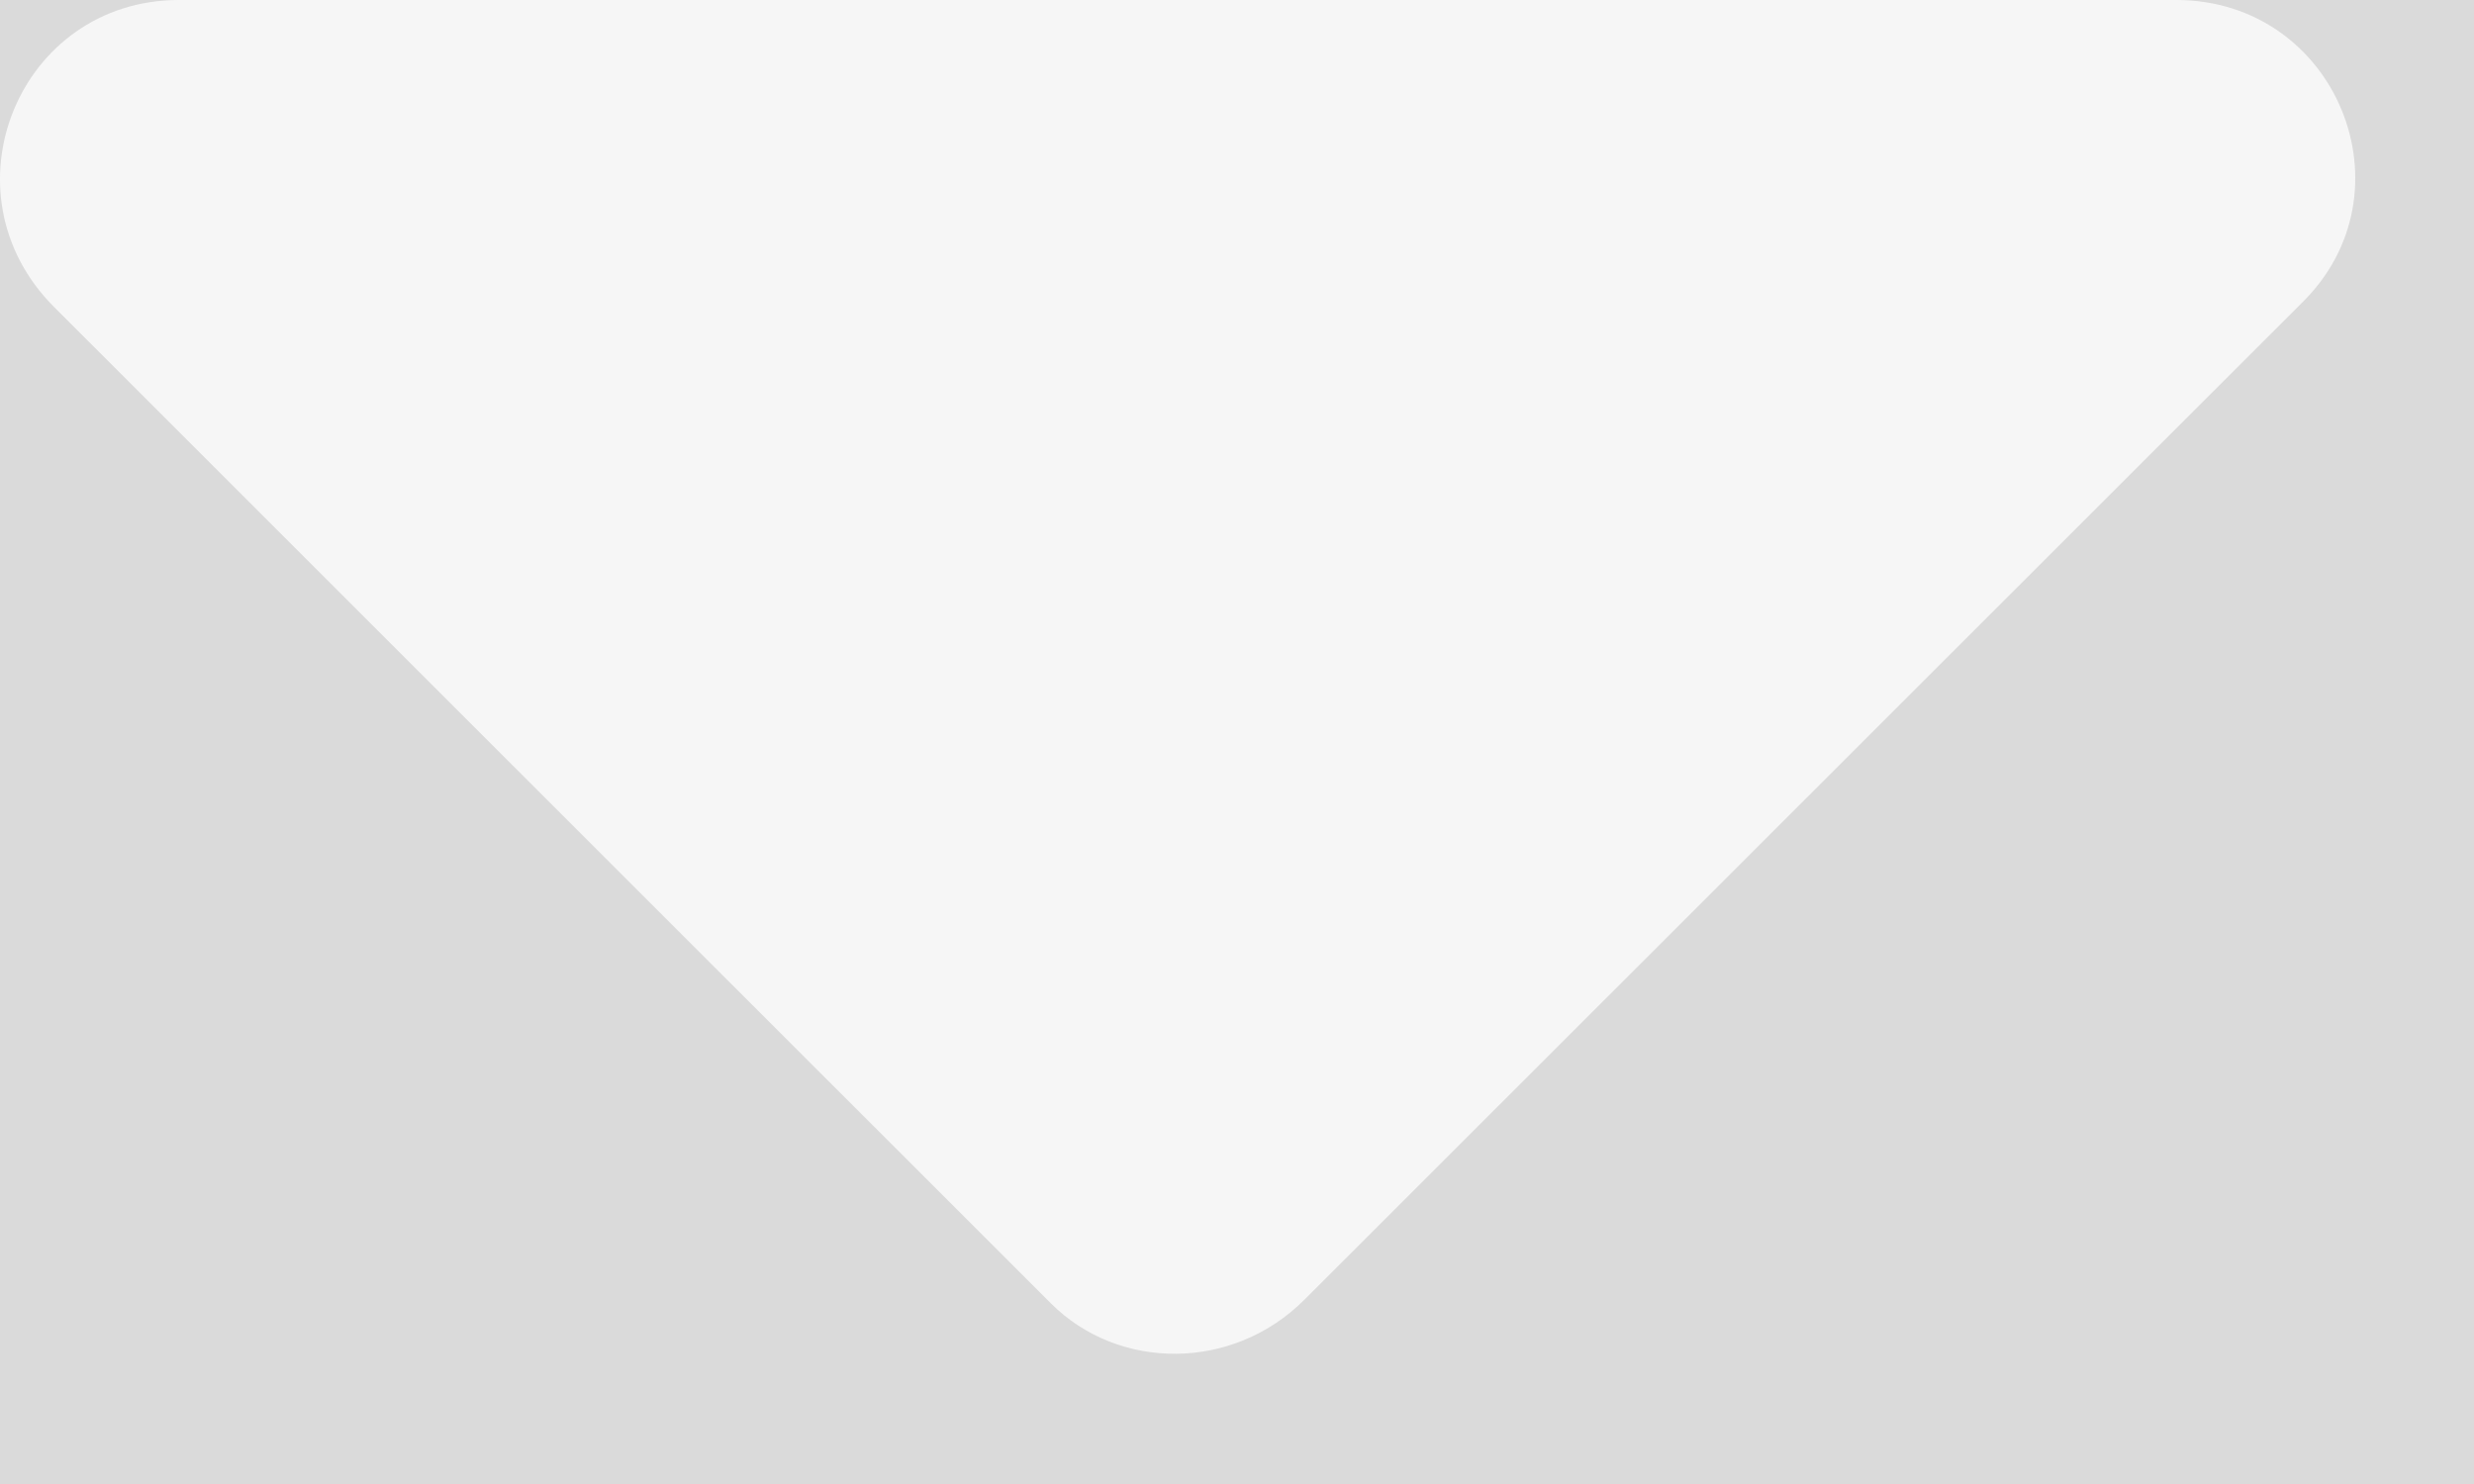
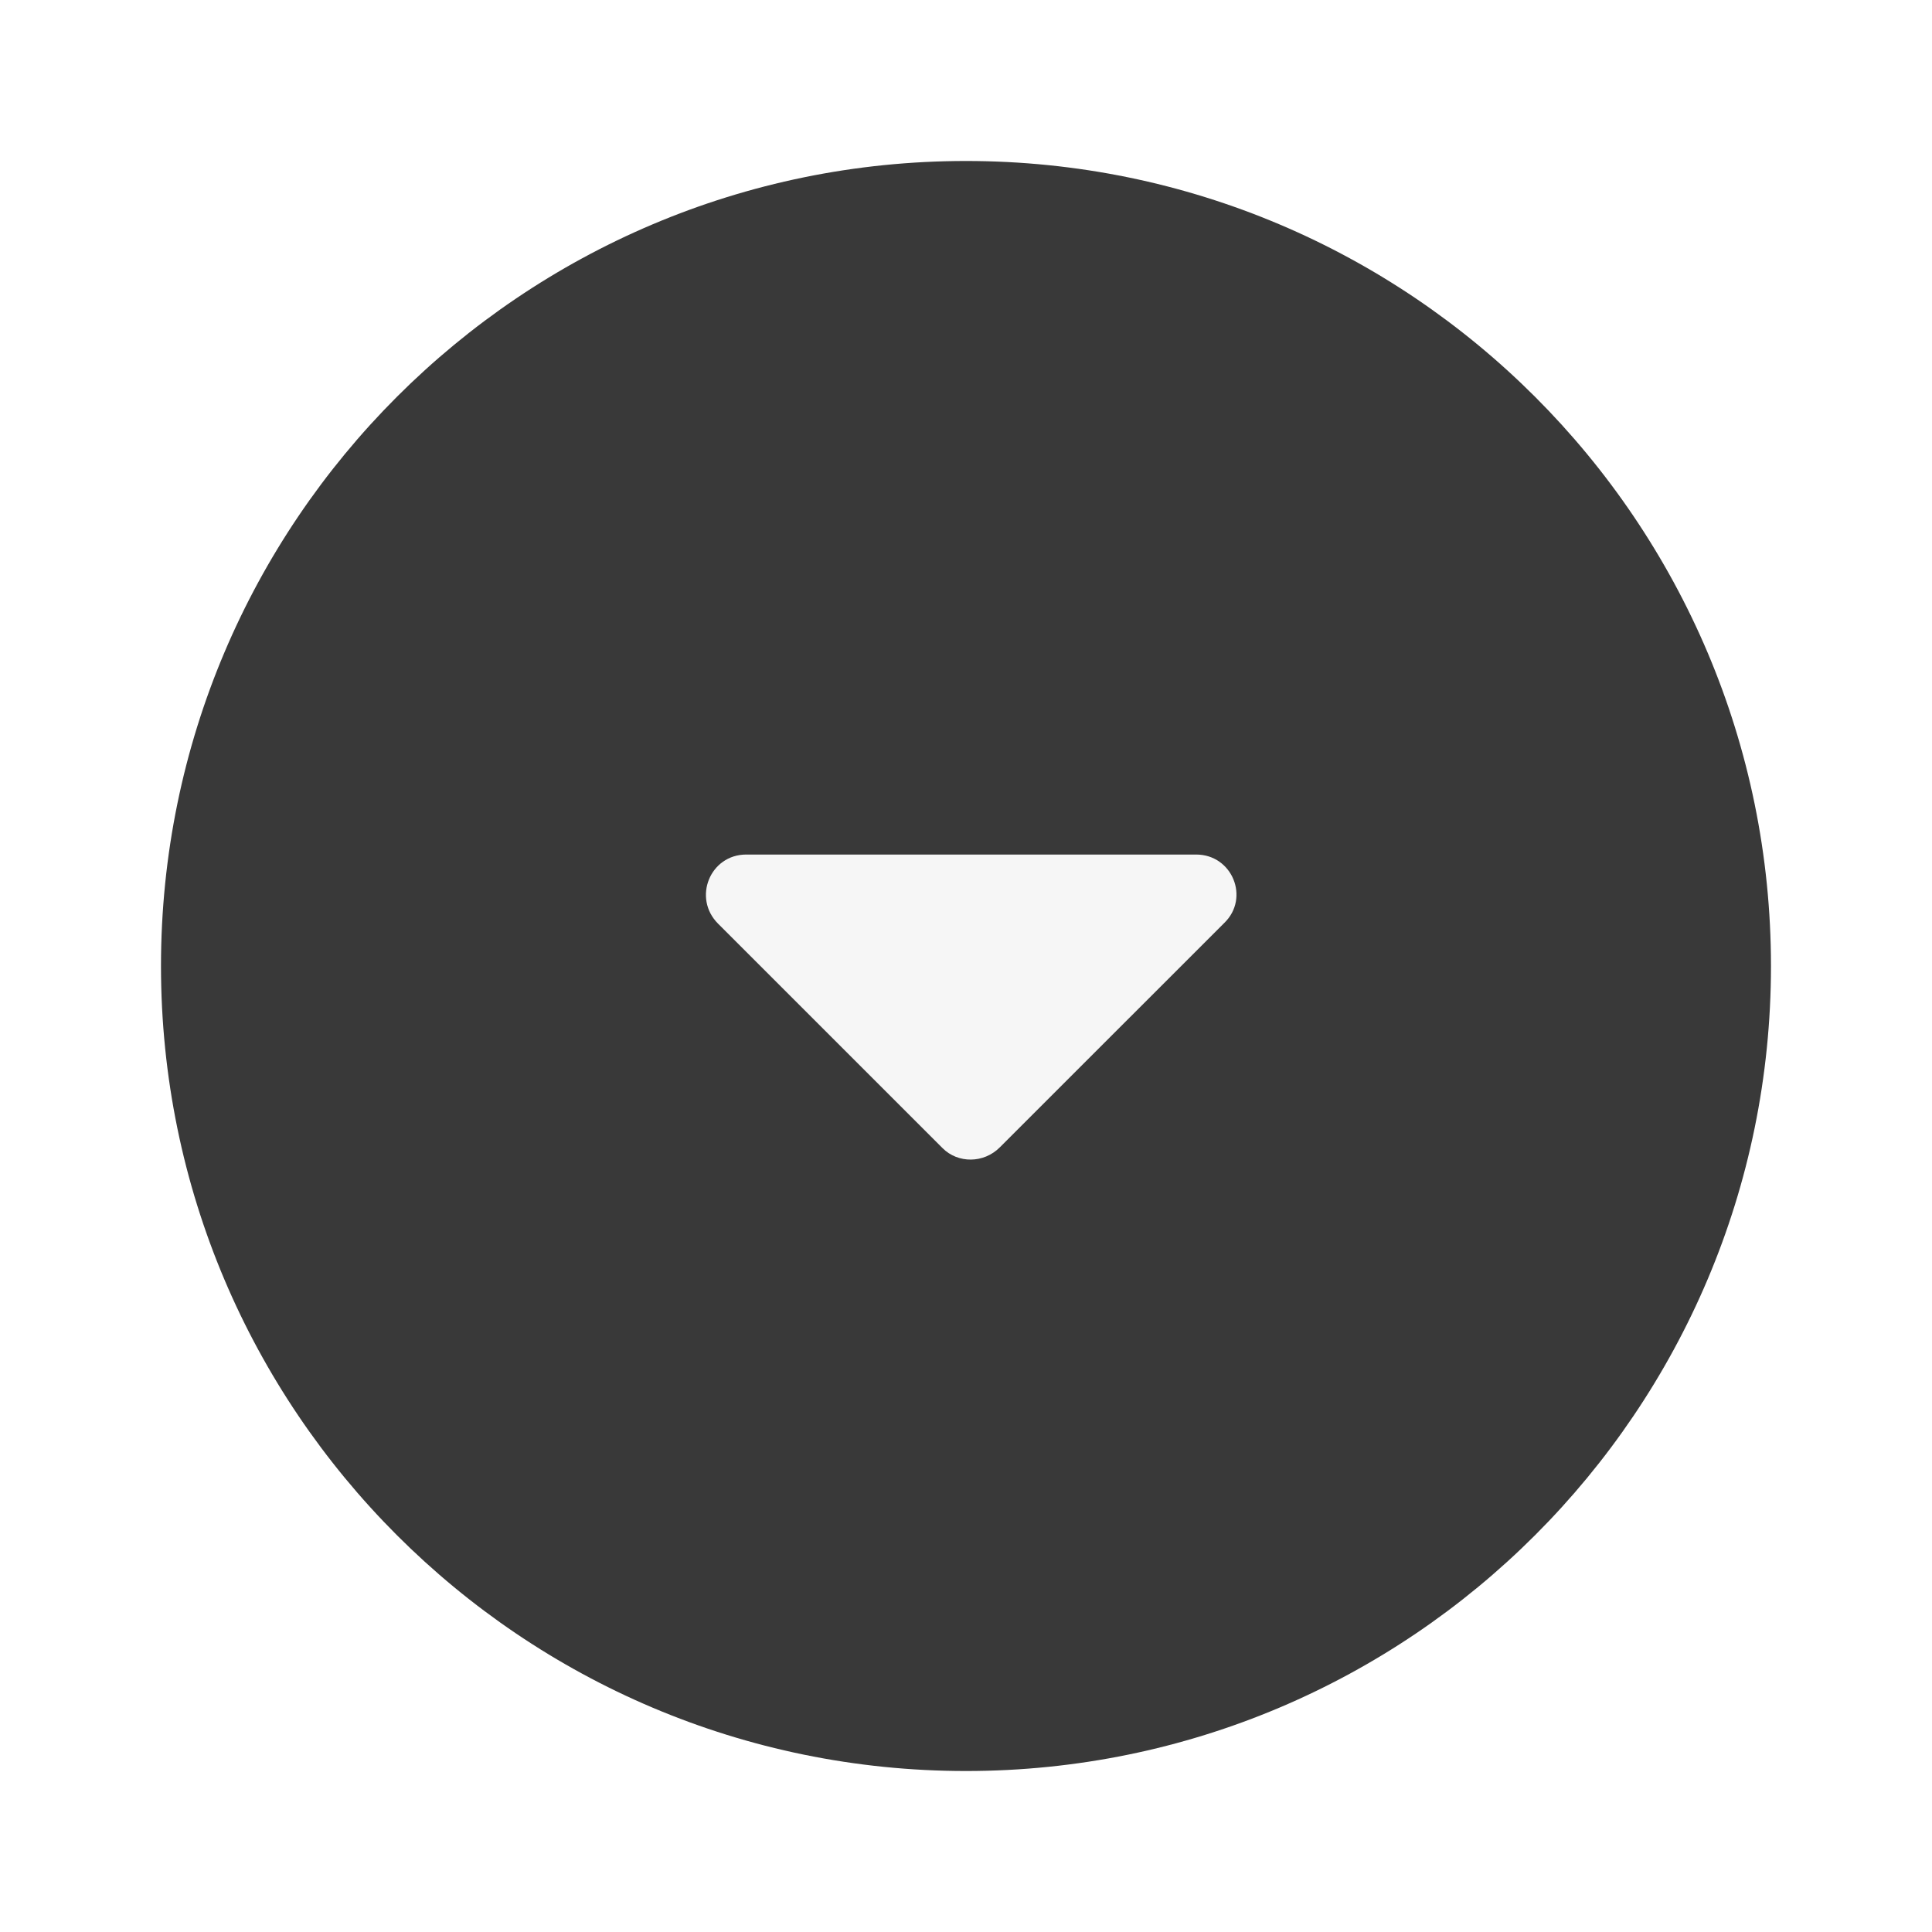
- <svg xmlns="http://www.w3.org/2000/svg" width="15" height="9" viewBox="0 0 15 9" fill="none">
-   <path d="M7 -18.666C-4.96 -18.666 -14.667 -8.959 -14.667 3.001C-14.667 14.961 -4.96 24.667 7 24.667C18.96 24.667 28.666 14.961 28.666 3.001C28.666 -8.959 18.96 -18.666 7 -18.666Z" fill="#DADADA" />
-   <path d="M6.371 7.904L0.328 1.862C-0.365 1.169 0.112 0 1.086 0H13.194C14.168 0 14.645 1.169 13.952 1.841L7.909 7.882C7.476 8.316 6.783 8.316 6.371 7.904Z" fill="#F6F6F6" />
+ <svg xmlns="http://www.w3.org/2000/svg" width="52" height="52" viewBox="0 0 52 52" fill="none">
+   <path d="M26 4.333C14.04 4.333 4.333 14.04 4.333 26C4.333 37.96 14.04 47.667 26 47.667C37.96 47.667 47.666 37.96 47.666 26C47.666 14.04 37.96 4.333 26 4.333Z" fill="#393939" />
+   <path d="M25.371 30.904L19.328 24.862C18.635 24.169 19.112 23 20.086 23H32.194C33.168 23 33.645 24.169 32.952 24.841L26.909 30.882C26.476 31.316 25.783 31.316 25.371 30.904Z" fill="#F6F6F6" />
</svg>
